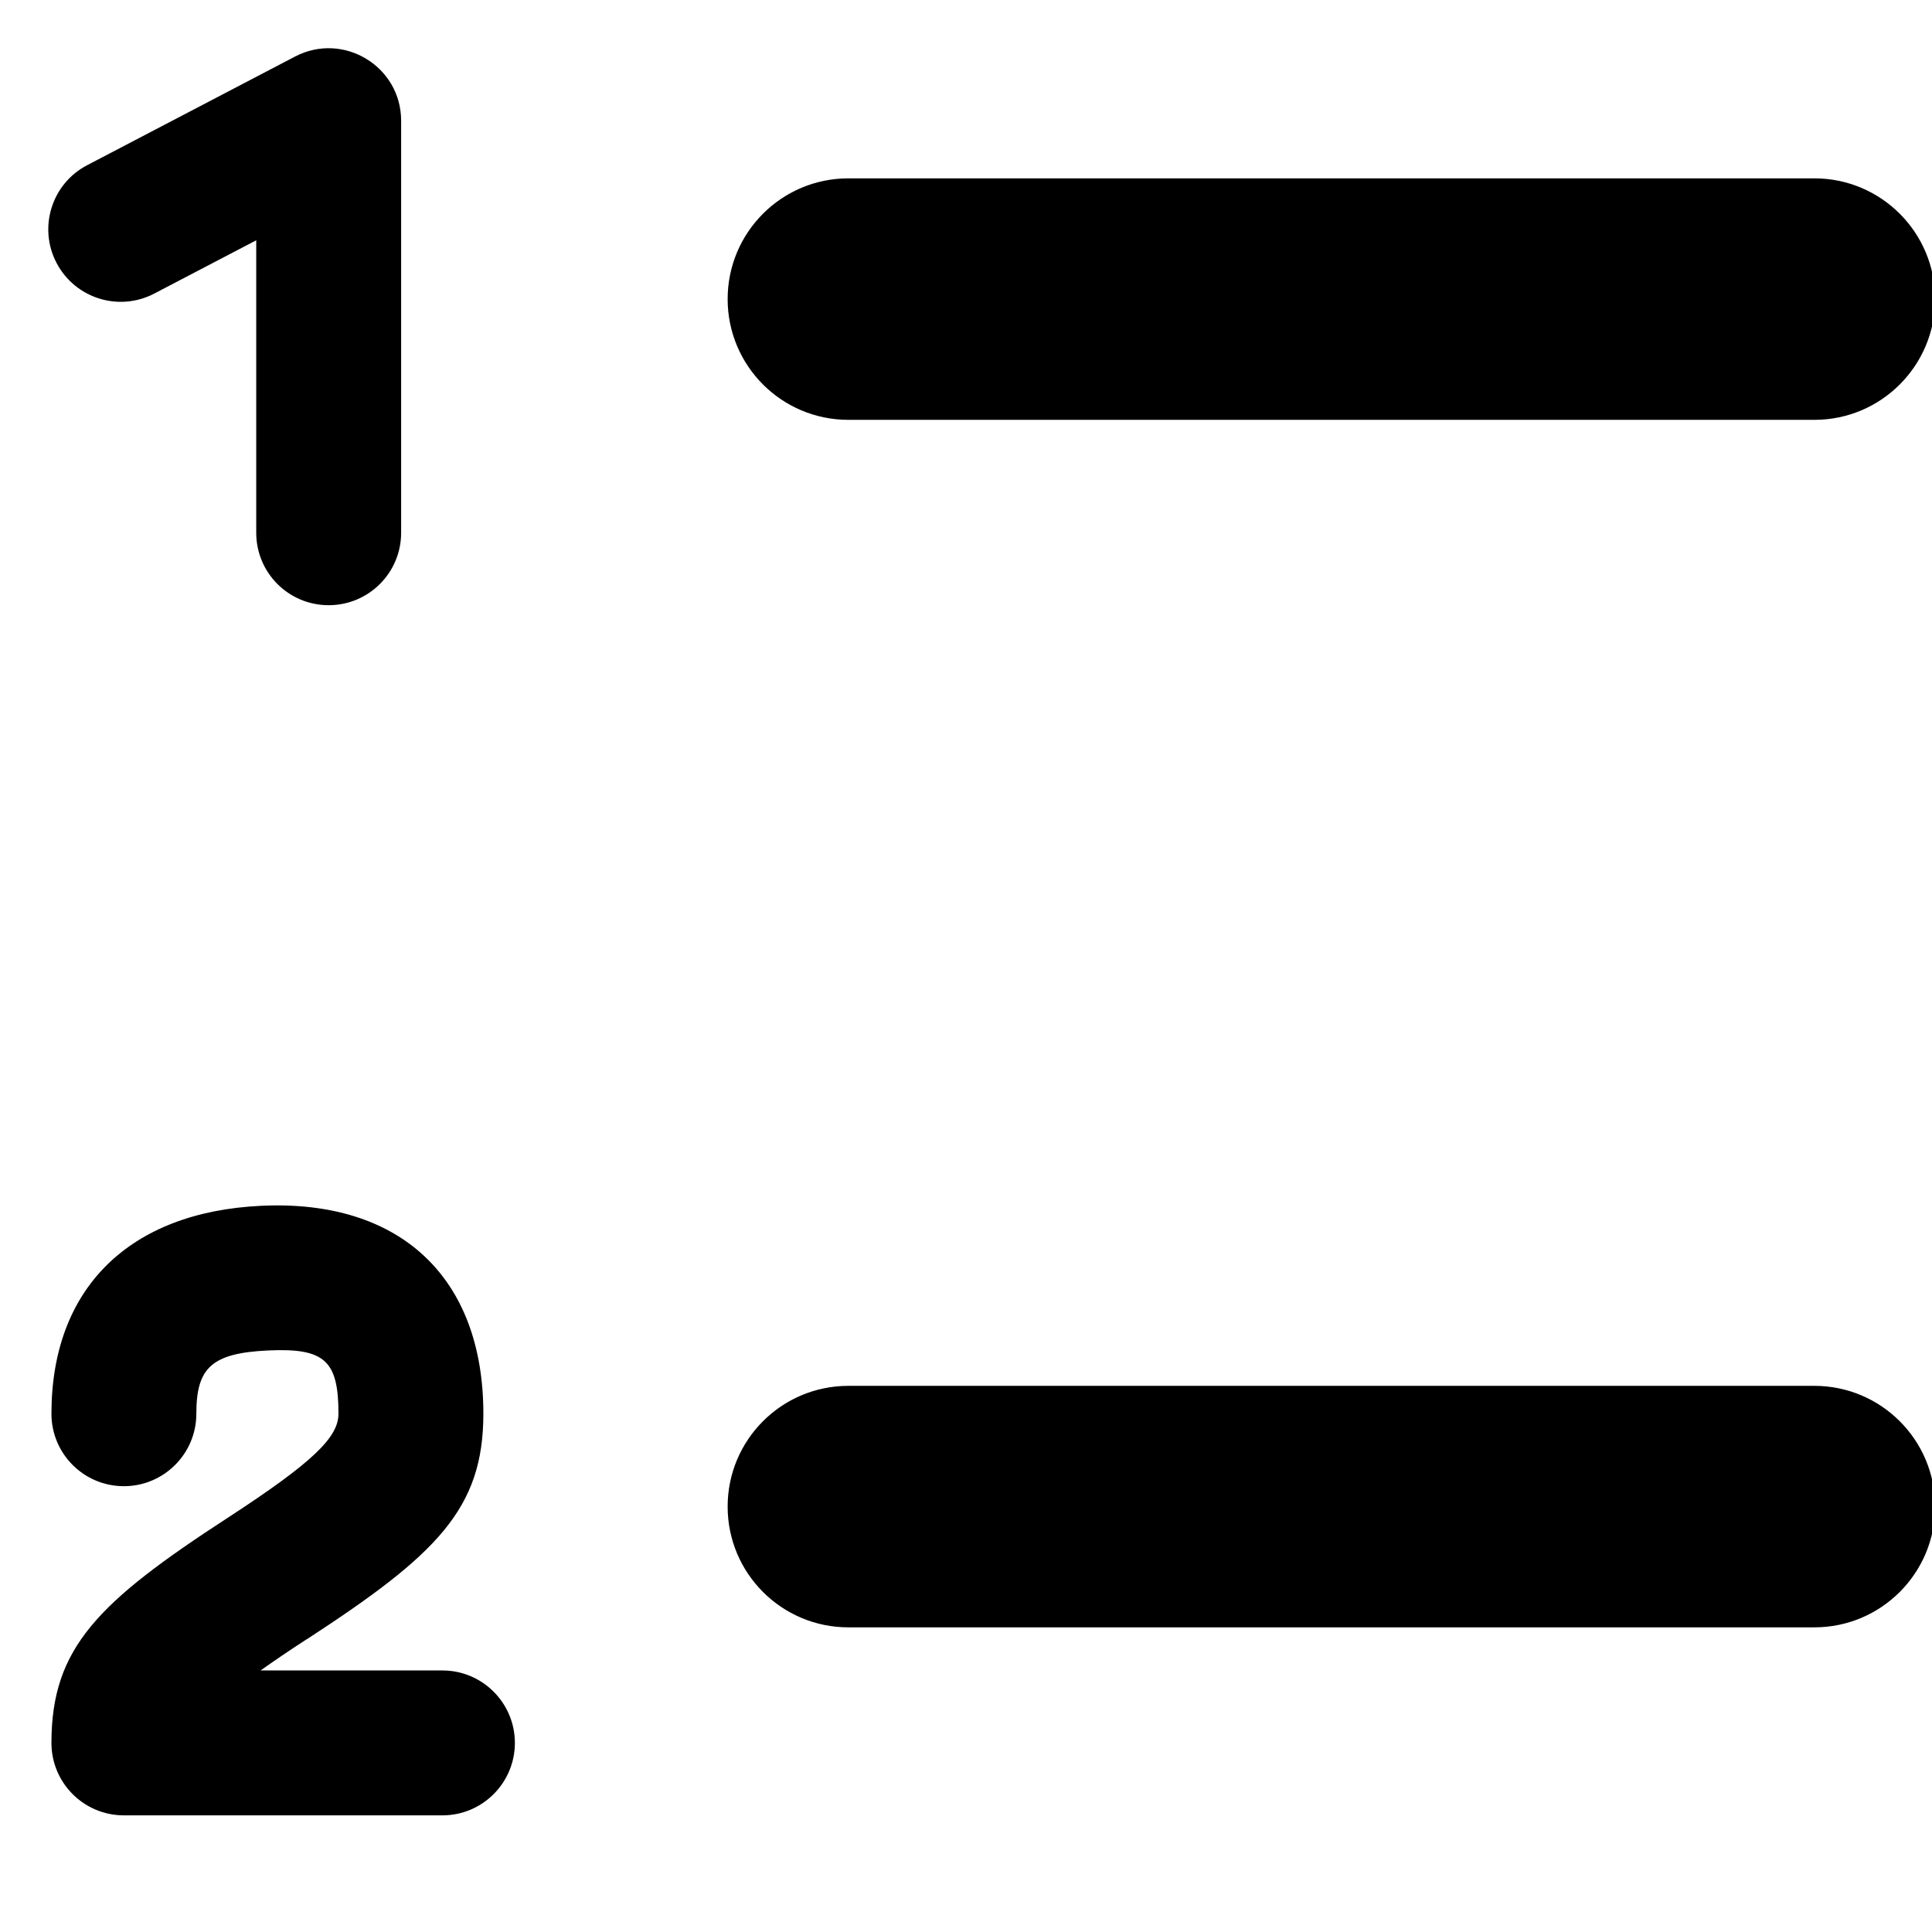
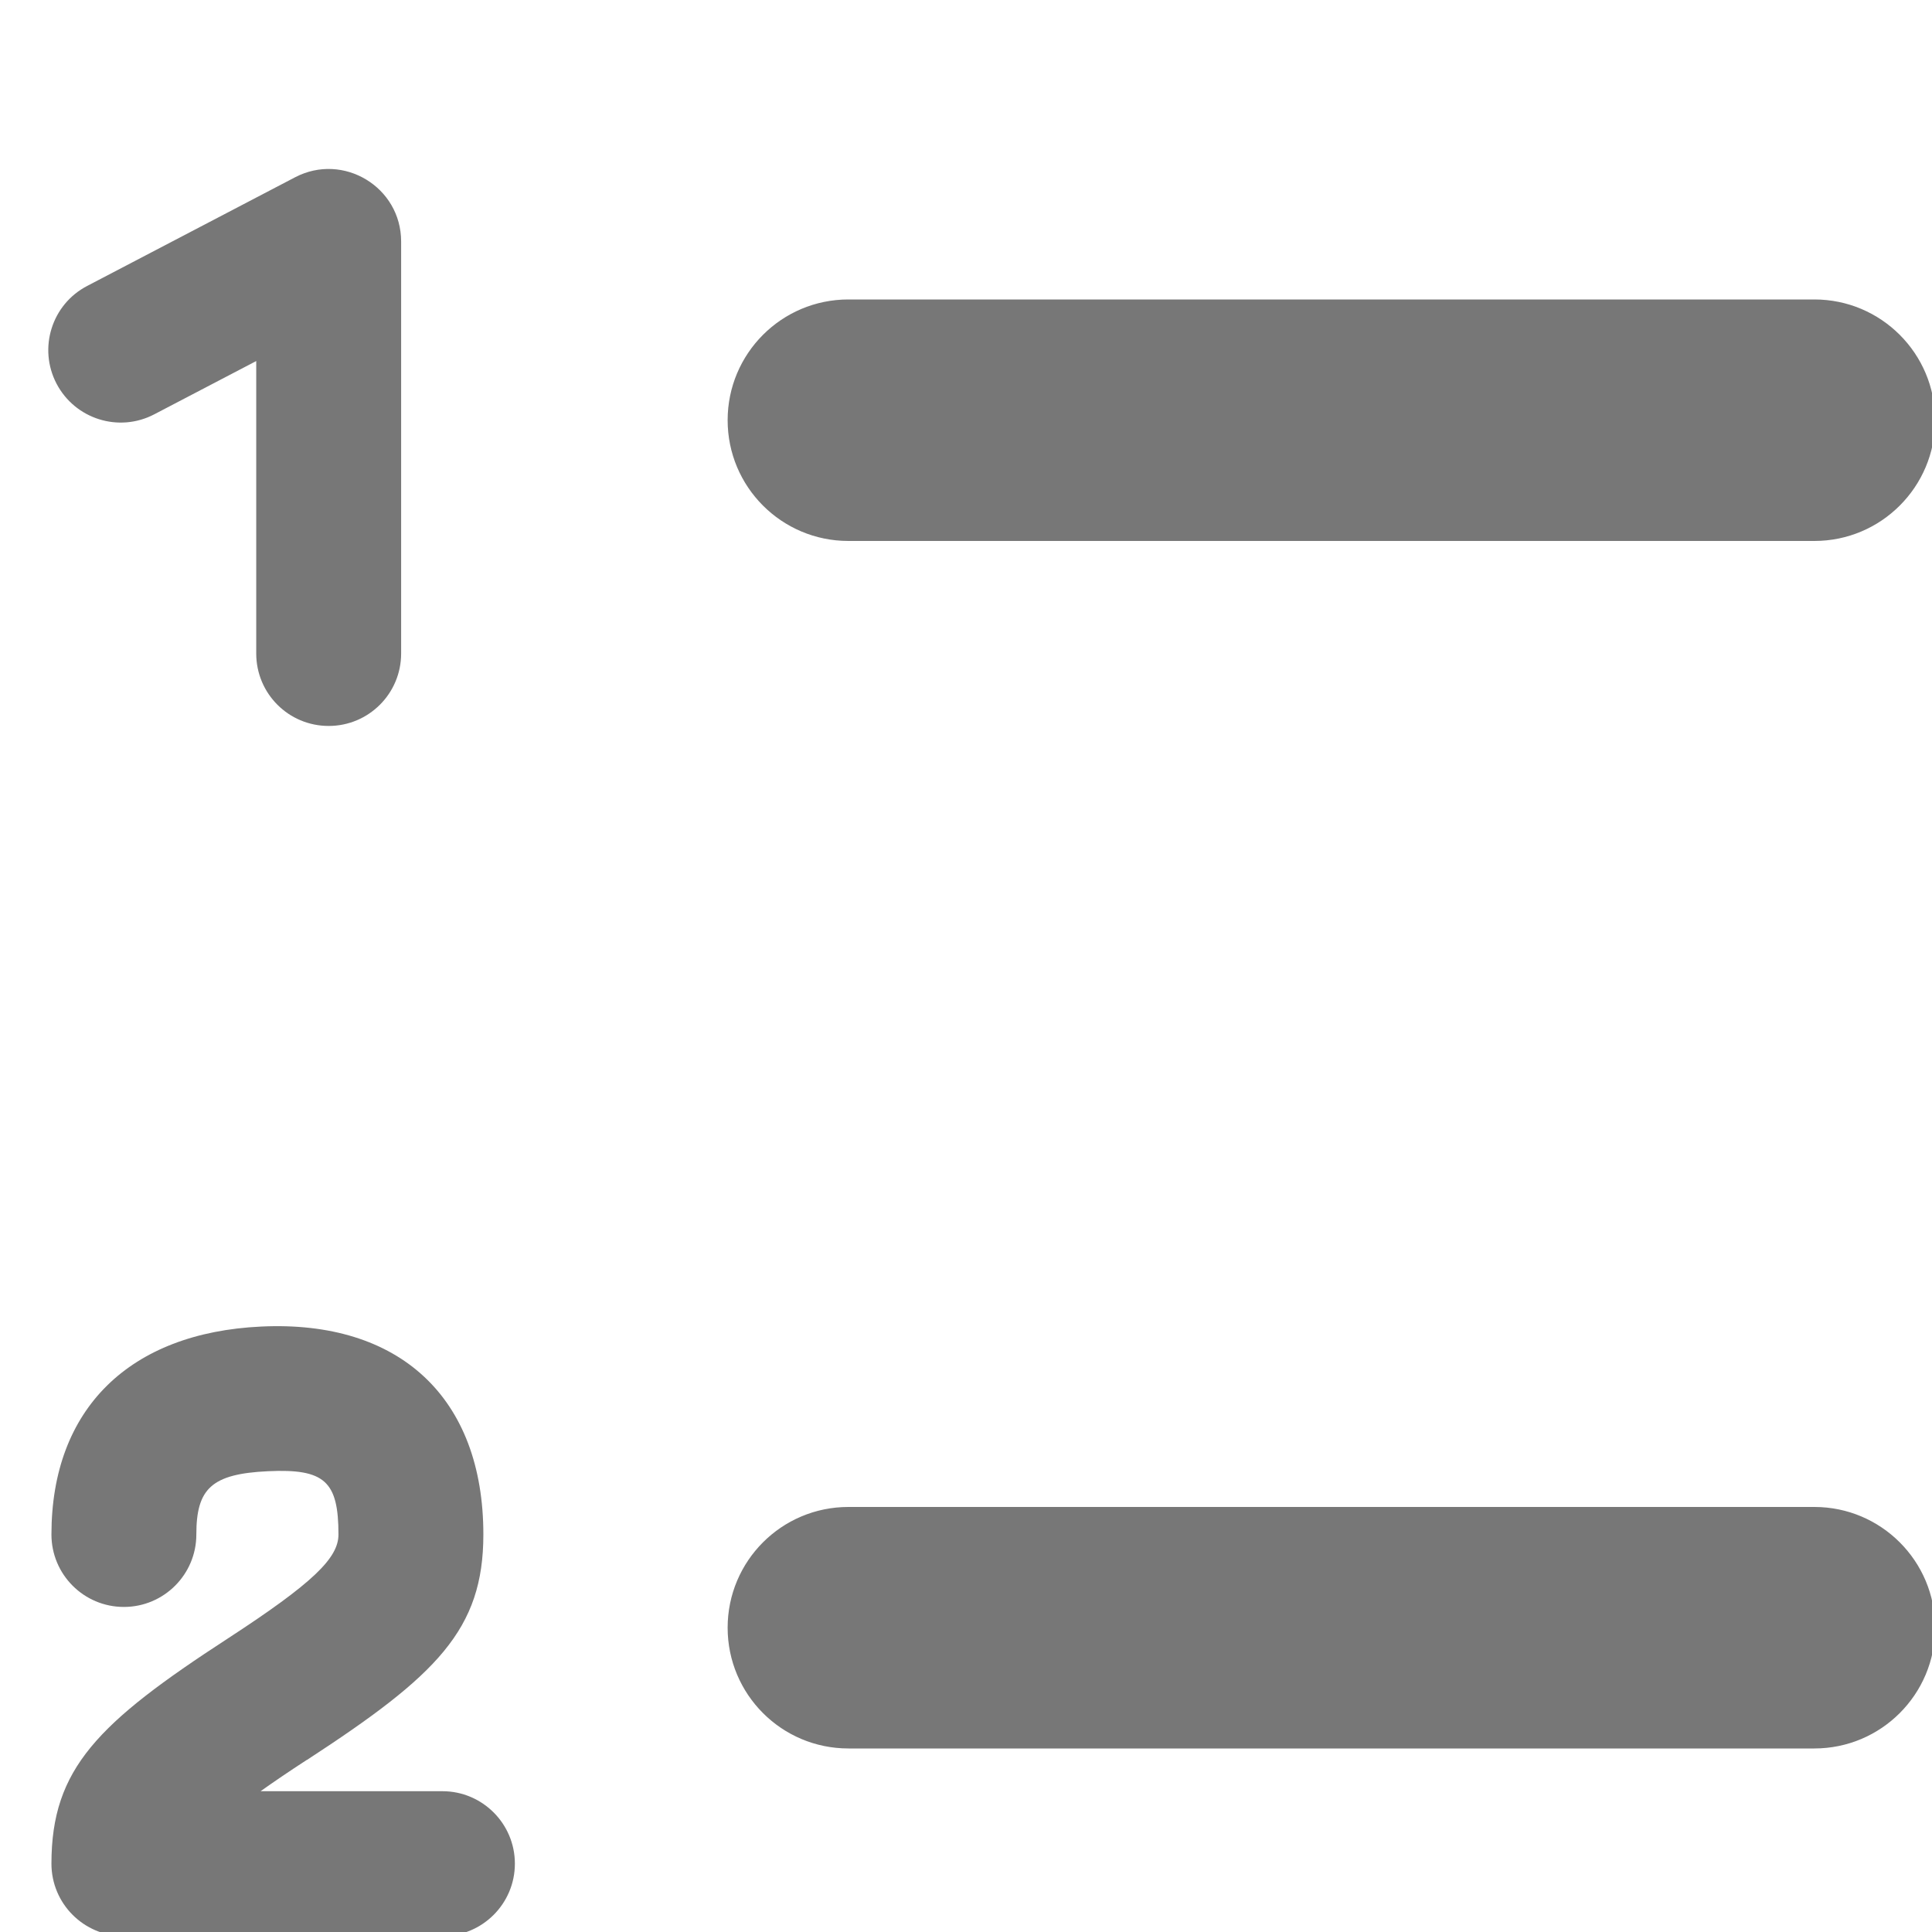
- <svg xmlns="http://www.w3.org/2000/svg" viewBox="0 0 16 16">
-   <path d="M7.026 3.477C6.473 3.477 6.026 3.029 6.026 2.477 6.026 1.925 6.473 1.477 7.026 1.477L15.026 1.477C15.578 1.477 16.026 1.925 16.026 2.477 16.026 3.029 15.578 3.477 15.026 3.477L7.026 3.477zM7.026 13.477C6.473 13.477 6.026 13.029 6.026 12.477 6.026 11.925 6.473 11.477 7.026 11.477L15.026 11.477C15.578 11.477 16.026 11.925 16.026 12.477 16.026 13.029 15.578 13.477 15.026 13.477L7.026 13.477zM2.122 1.99L2.122 4.412C2.122 4.744 2.39 5.012 2.722 5.012 3.053 5.012 3.322 4.744 3.322 4.412L3.322 1C3.322.549 2.843.26 2.444.468L.722 1.368C.428 1.521.315 1.884.468 2.177.622 2.471.984 2.585 1.278 2.431L2.122 1.99zM2.539 13.576L2.542 13.575C3.618 12.874 4.003 12.496 4.003 11.708 4.003 10.574 3.308 9.931 2.162 9.986 1.076 10.037.426 10.664.426 11.708.426 12.039.694 12.308 1.026 12.308 1.357 12.308 1.626 12.039 1.626 11.708 1.626 11.328 1.752 11.206 2.219 11.184 2.689 11.162 2.803 11.267 2.803 11.708 2.803 11.903 2.593 12.109 1.887 12.569.81 13.269.426 13.647.426 14.434.426 14.765.694 15.034 1.026 15.034L3.664 15.034C3.995 15.034 4.264 14.765 4.264 14.434 4.264 14.103 3.995 13.834 3.664 13.834L2.158 13.834C2.265 13.758 2.391 13.672 2.539 13.576z" />
+ <svg xmlns="http://www.w3.org/2000/svg" width="16" height="16" viewBox="0 0 16 16">
+   <path fill="#777" d="M7.026 4.48C6.473 4.48 6.026 4.032 6.026 3.48 6.026 2.928 6.473 2.48 7.026 2.48L15.026 2.48C15.578 2.48 16.026 2.928 16.026 3.48 16.026 4.032 15.578 4.48 15.026 4.48L7.026 4.48zM7.026 14.48C6.473 14.48 6.026 14.032 6.026 13.48 6.026 12.928 6.473 12.48 7.026 12.48L15.026 12.48C15.578 12.48 16.026 12.928 16.026 13.48 16.026 14.032 15.578 14.48 15.026 14.48L7.026 14.48zM2.122 2.99L2.122 5.412C2.122 5.744 2.39 6.012 2.722 6.012 3.053 6.012 3.322 5.744 3.322 5.412L3.322 2C3.322 1.549 2.843 1.26 2.444 1.468L.722 2.368C.428 2.521.315 2.884.468 3.177.622 3.471.984 3.585 1.278 3.431L2.122 2.99zM2.539 14.576L2.542 14.575C3.618 13.874 4.003 13.496 4.003 12.708 4.003 11.574 3.308 10.931 2.162 10.986 1.076 11.037.426 11.664.426 12.708.426 13.039.694 13.308 1.026 13.308 1.357 13.308 1.626 13.039 1.626 12.708 1.626 12.328 1.752 12.206 2.219 12.184 2.689 12.162 2.803 12.267 2.803 12.708 2.803 12.903 2.593 13.109 1.887 13.569.81 14.269.426 14.647.426 15.434.426 15.765.694 16.034 1.026 16.034L3.664 16.034C3.995 16.034 4.264 15.765 4.264 15.434 4.264 15.103 3.995 14.834 3.664 14.834L2.158 14.834C2.265 14.758 2.391 14.672 2.539 14.576z" />
</svg>
